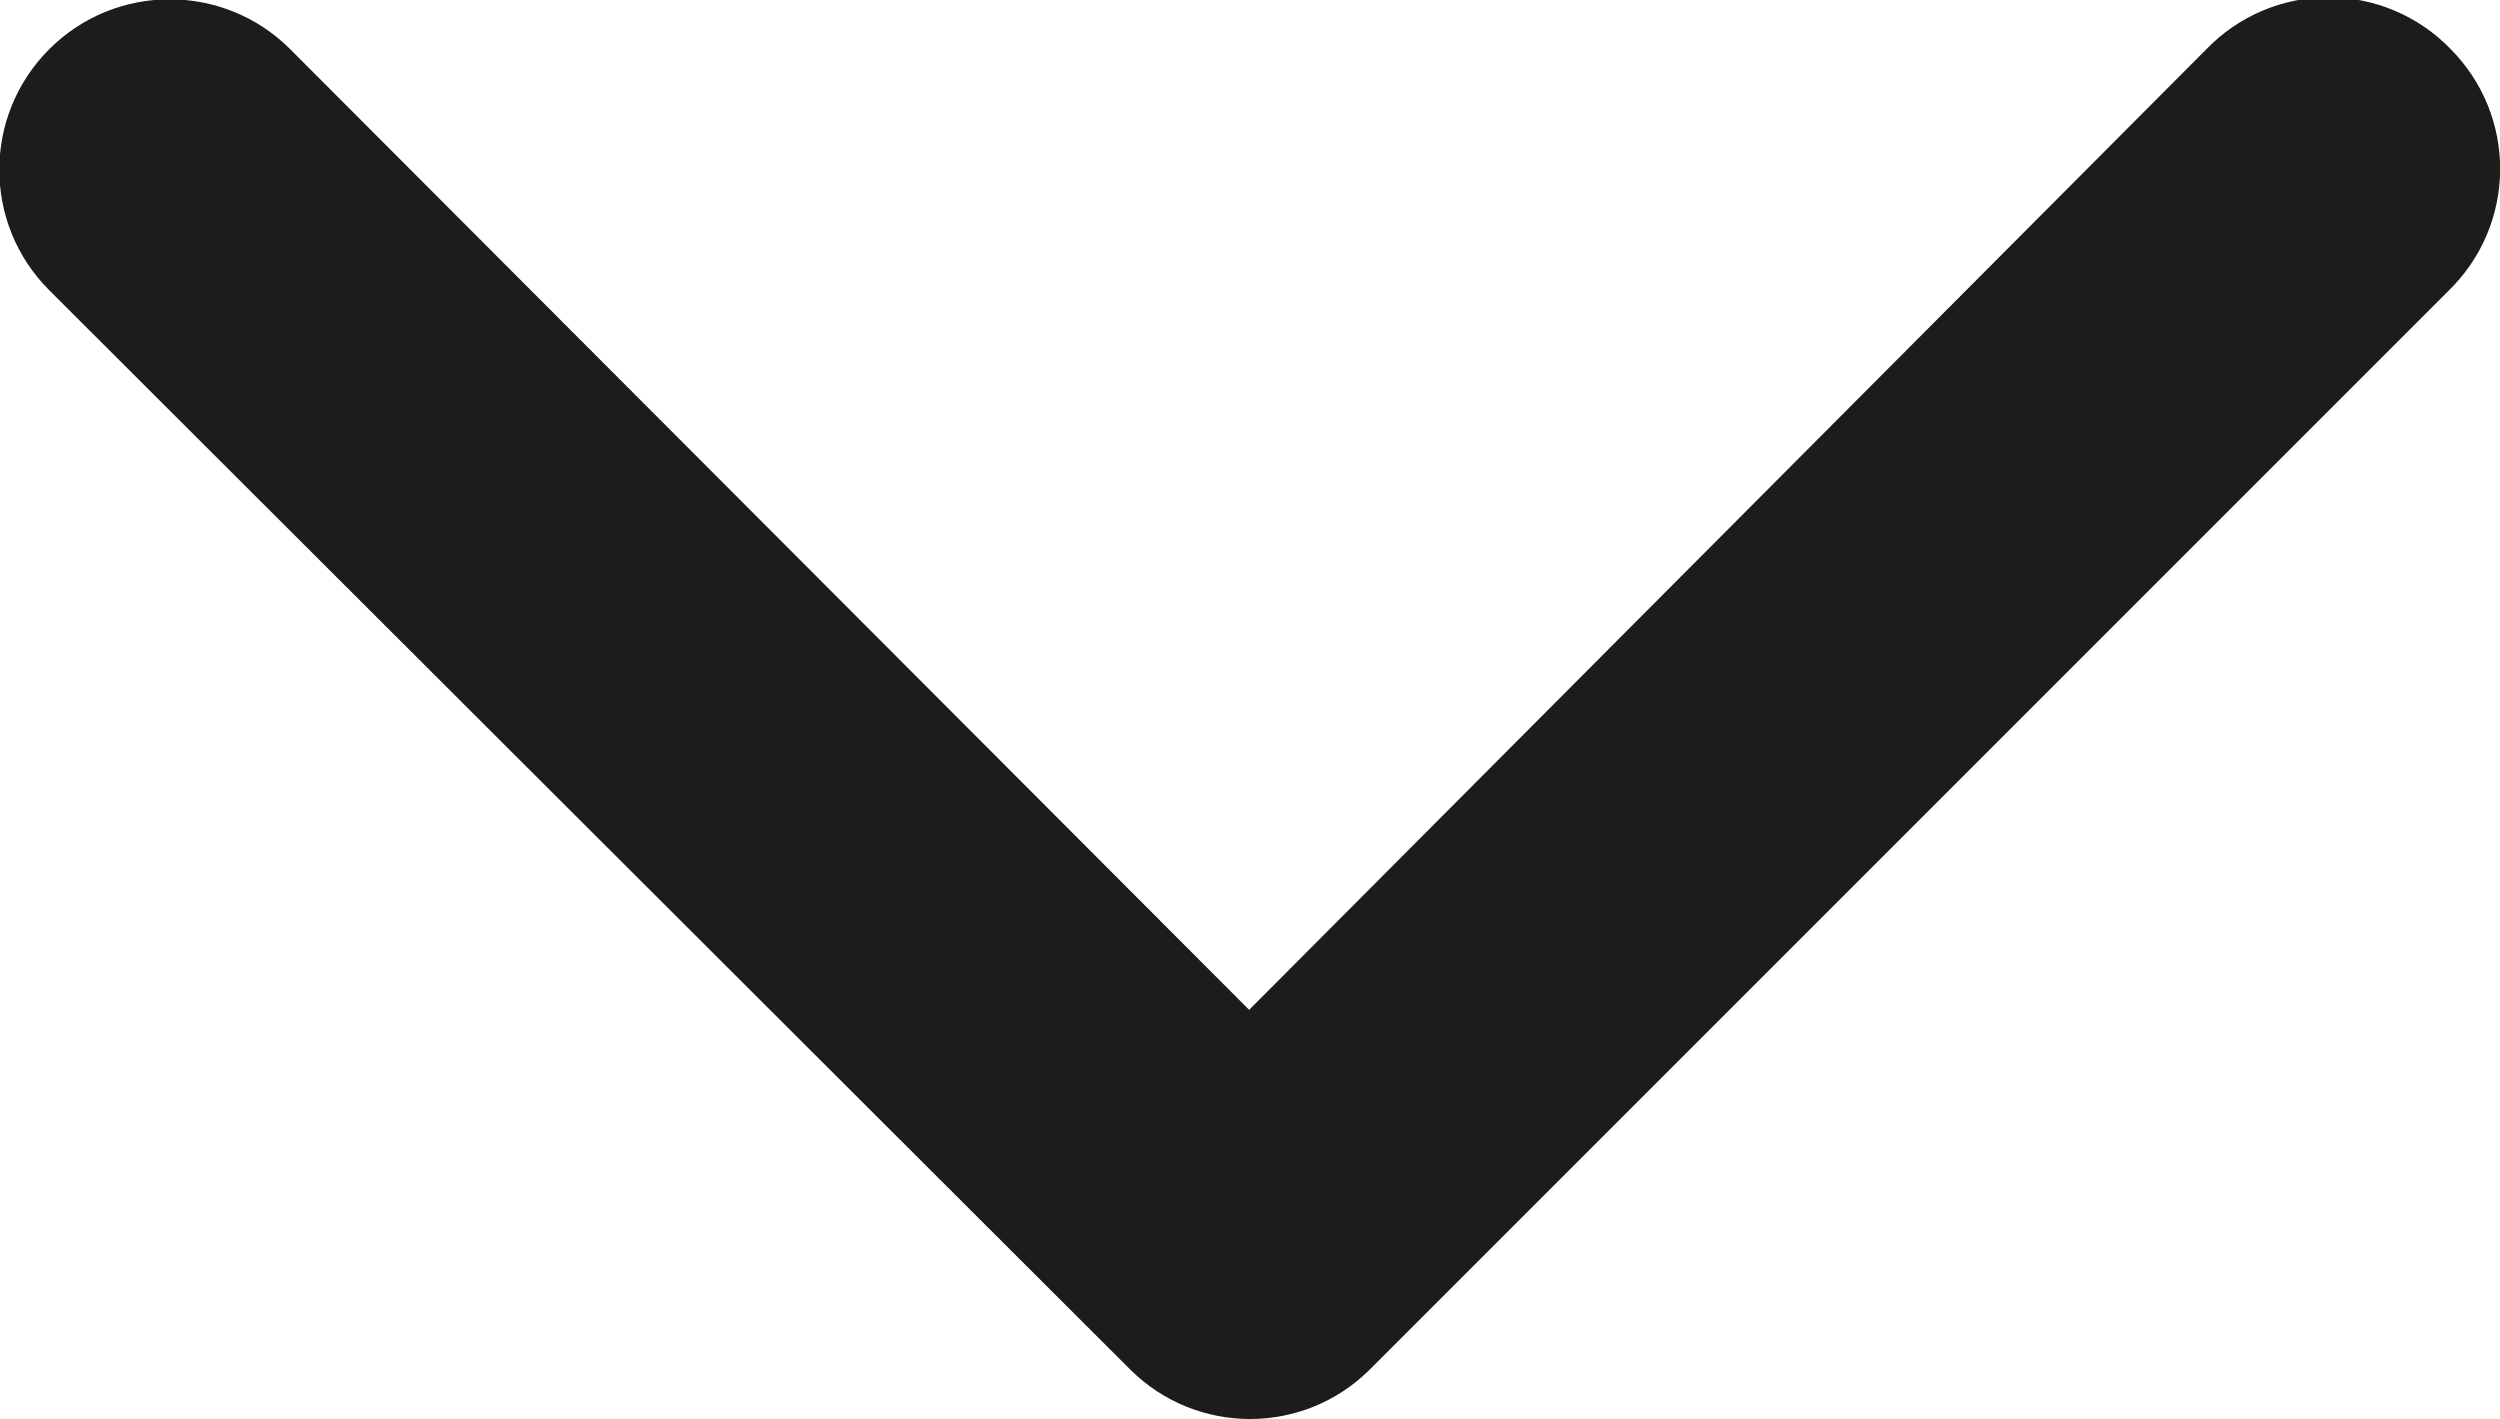
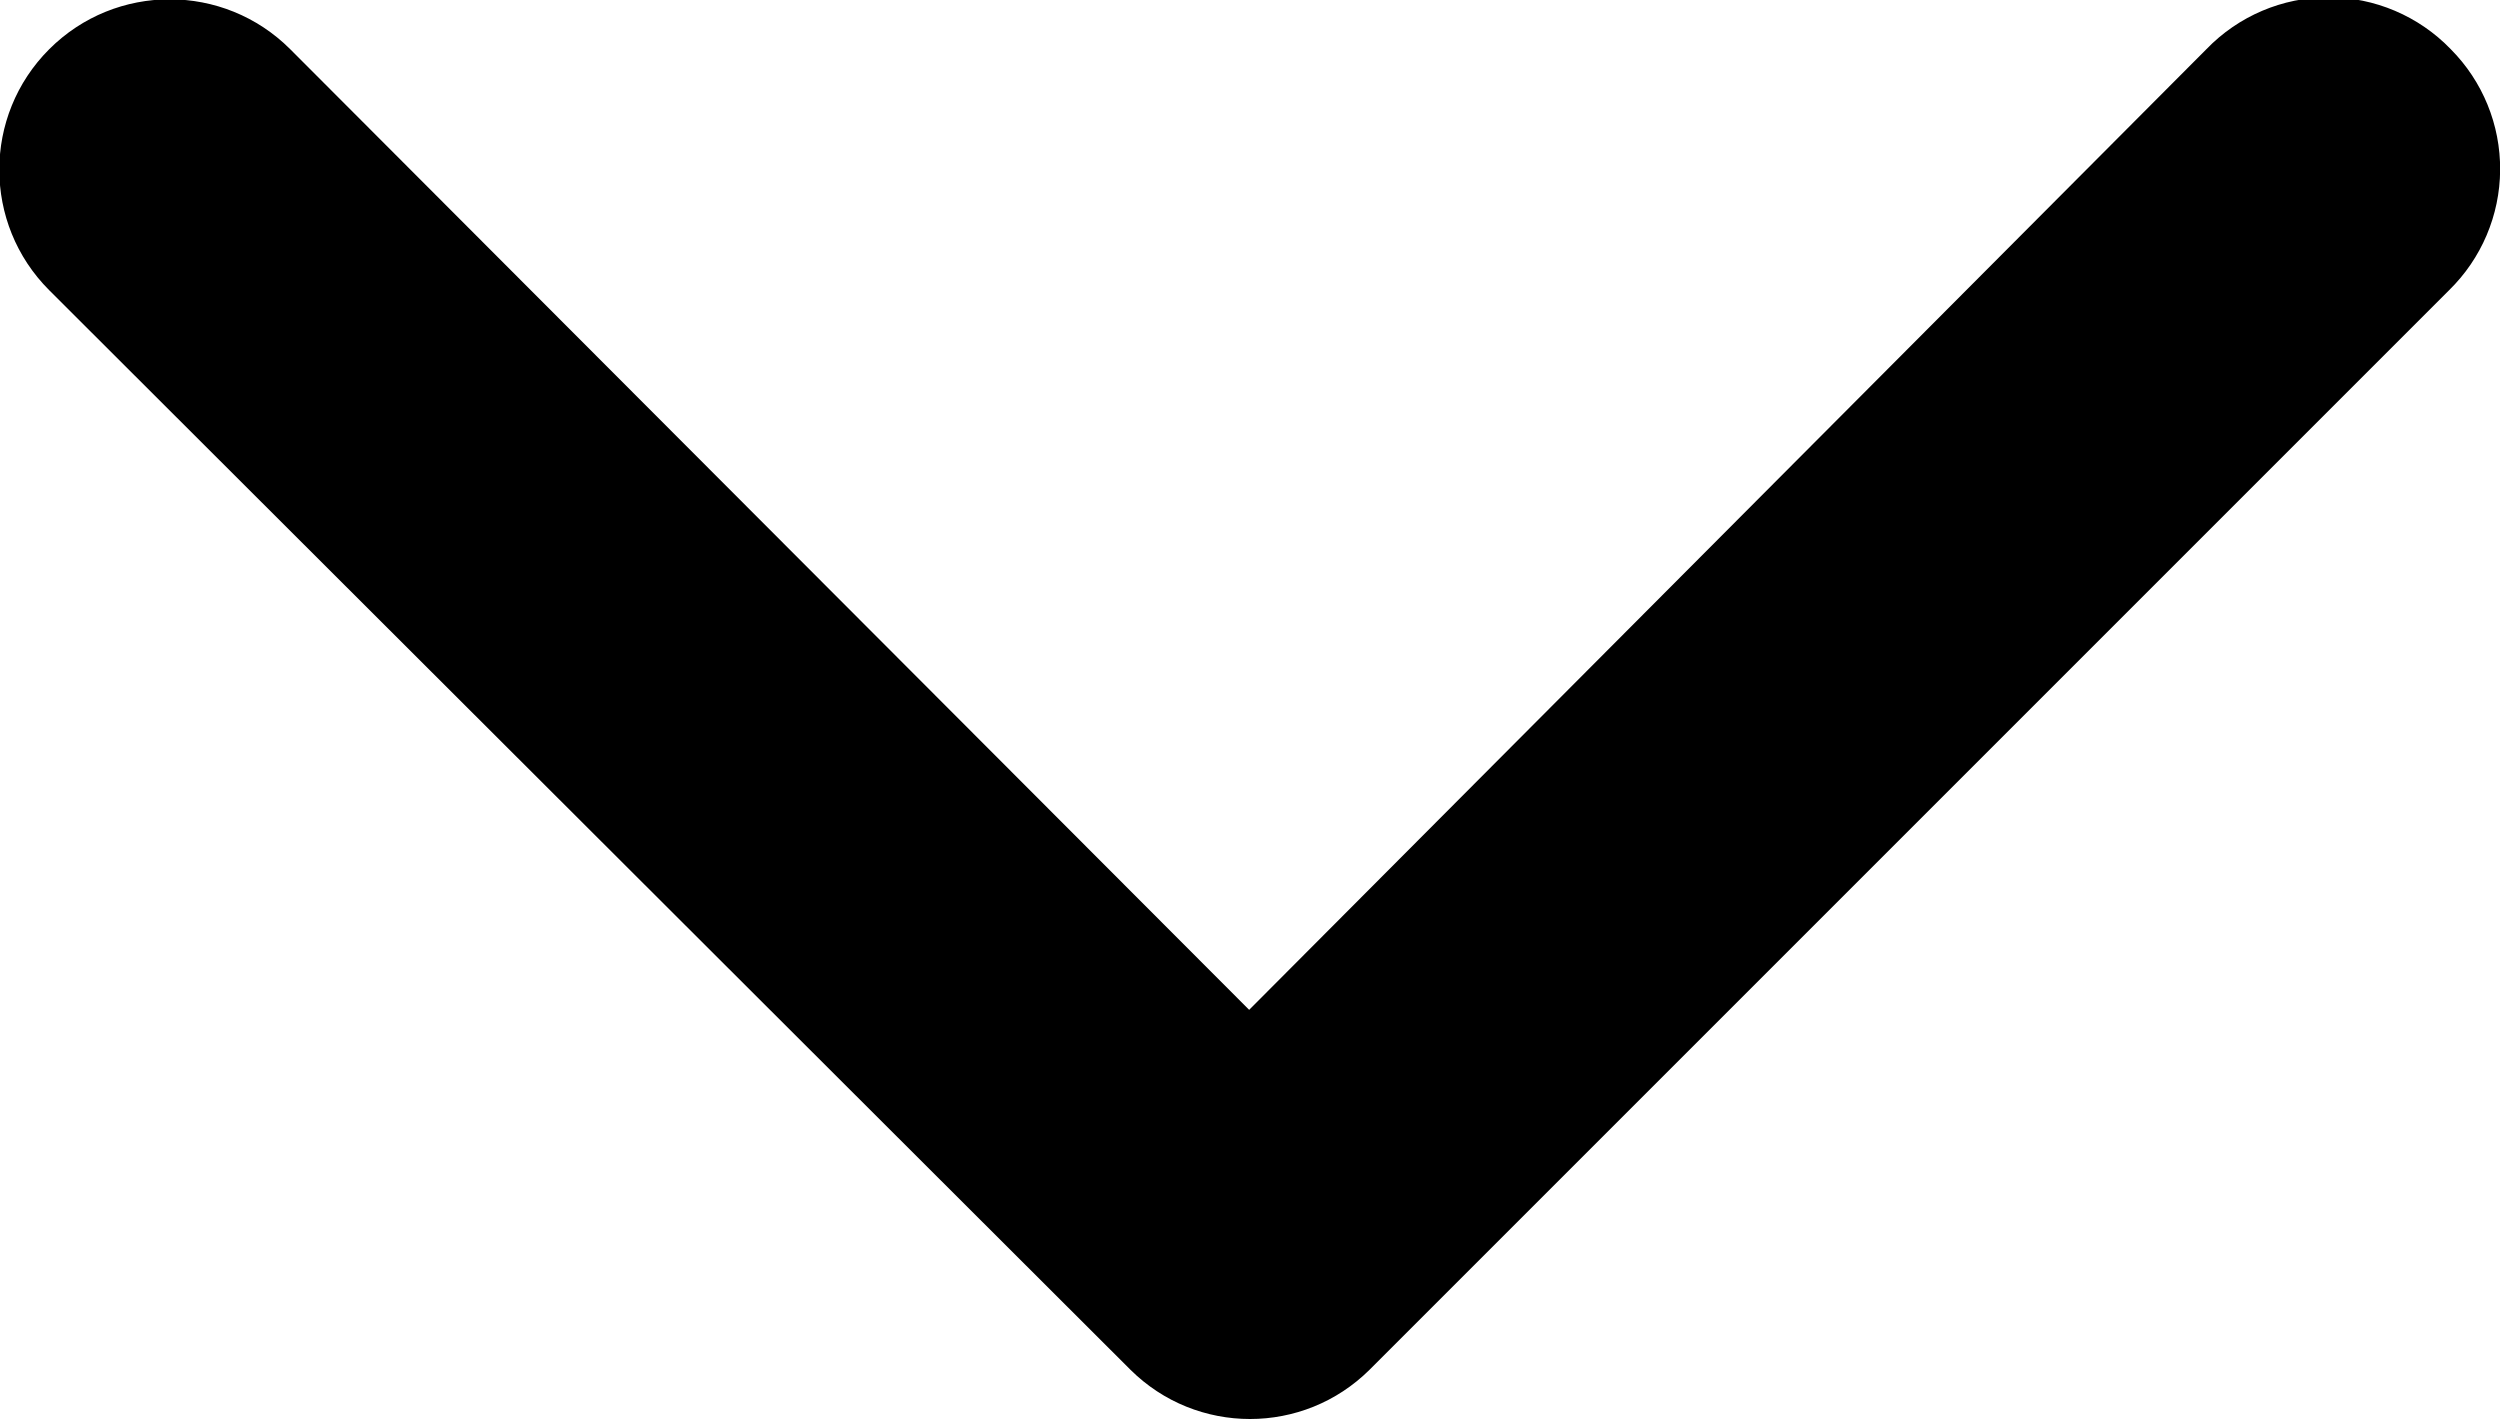
<svg xmlns="http://www.w3.org/2000/svg" width="14.73" height="8.36" viewBox="0 0 14.73 8.36">
-   <path fill="#1d1c1b" d="M14.44.29a1 1 0 0 0-1.44 0L7.36 5.95 1.71.29A1 1 0 0 0 .29 1.71l6.37 6.36a1 1 0 0 0 1.41 0l6.36-6.36a1 1 0 0 0 .01-1.42z" />
+   <path d="M14.44.29a1 1 0 0 0-1.44 0L7.36 5.95 1.71.29A1 1 0 0 0 .29 1.71l6.37 6.36a1 1 0 0 0 1.41 0l6.36-6.36a1 1 0 0 0 .01-1.42z" />
</svg>
